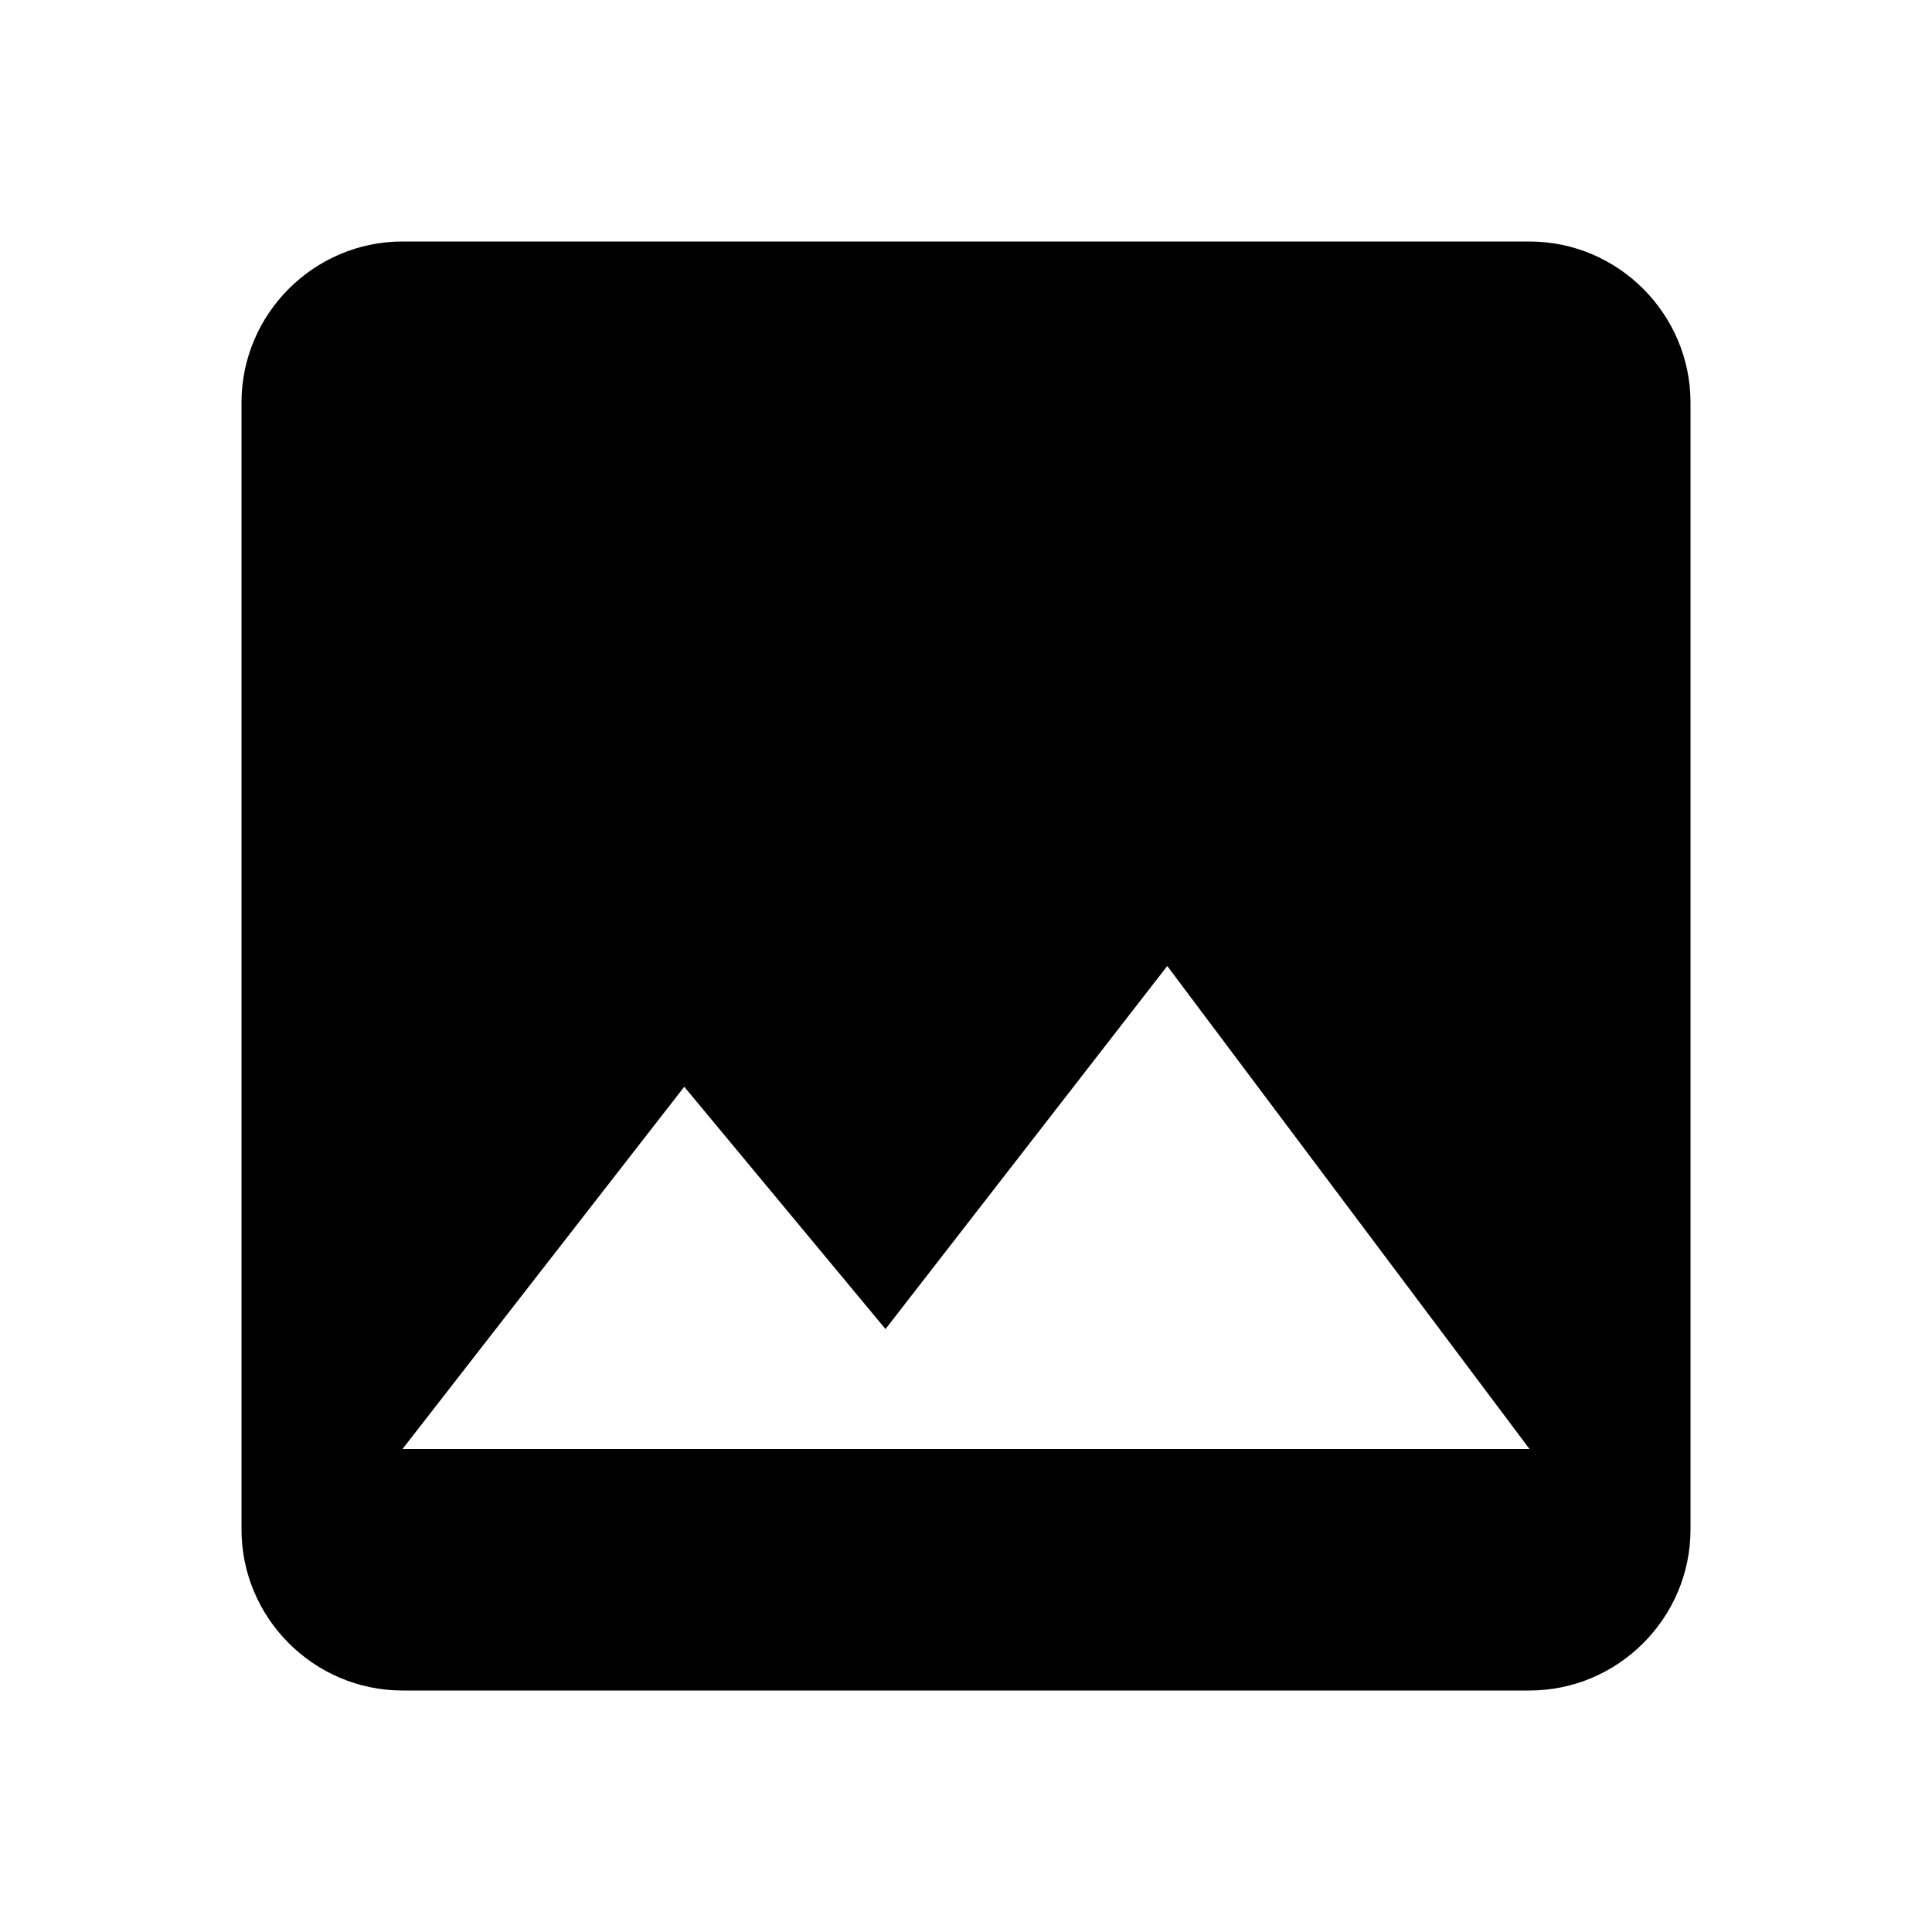
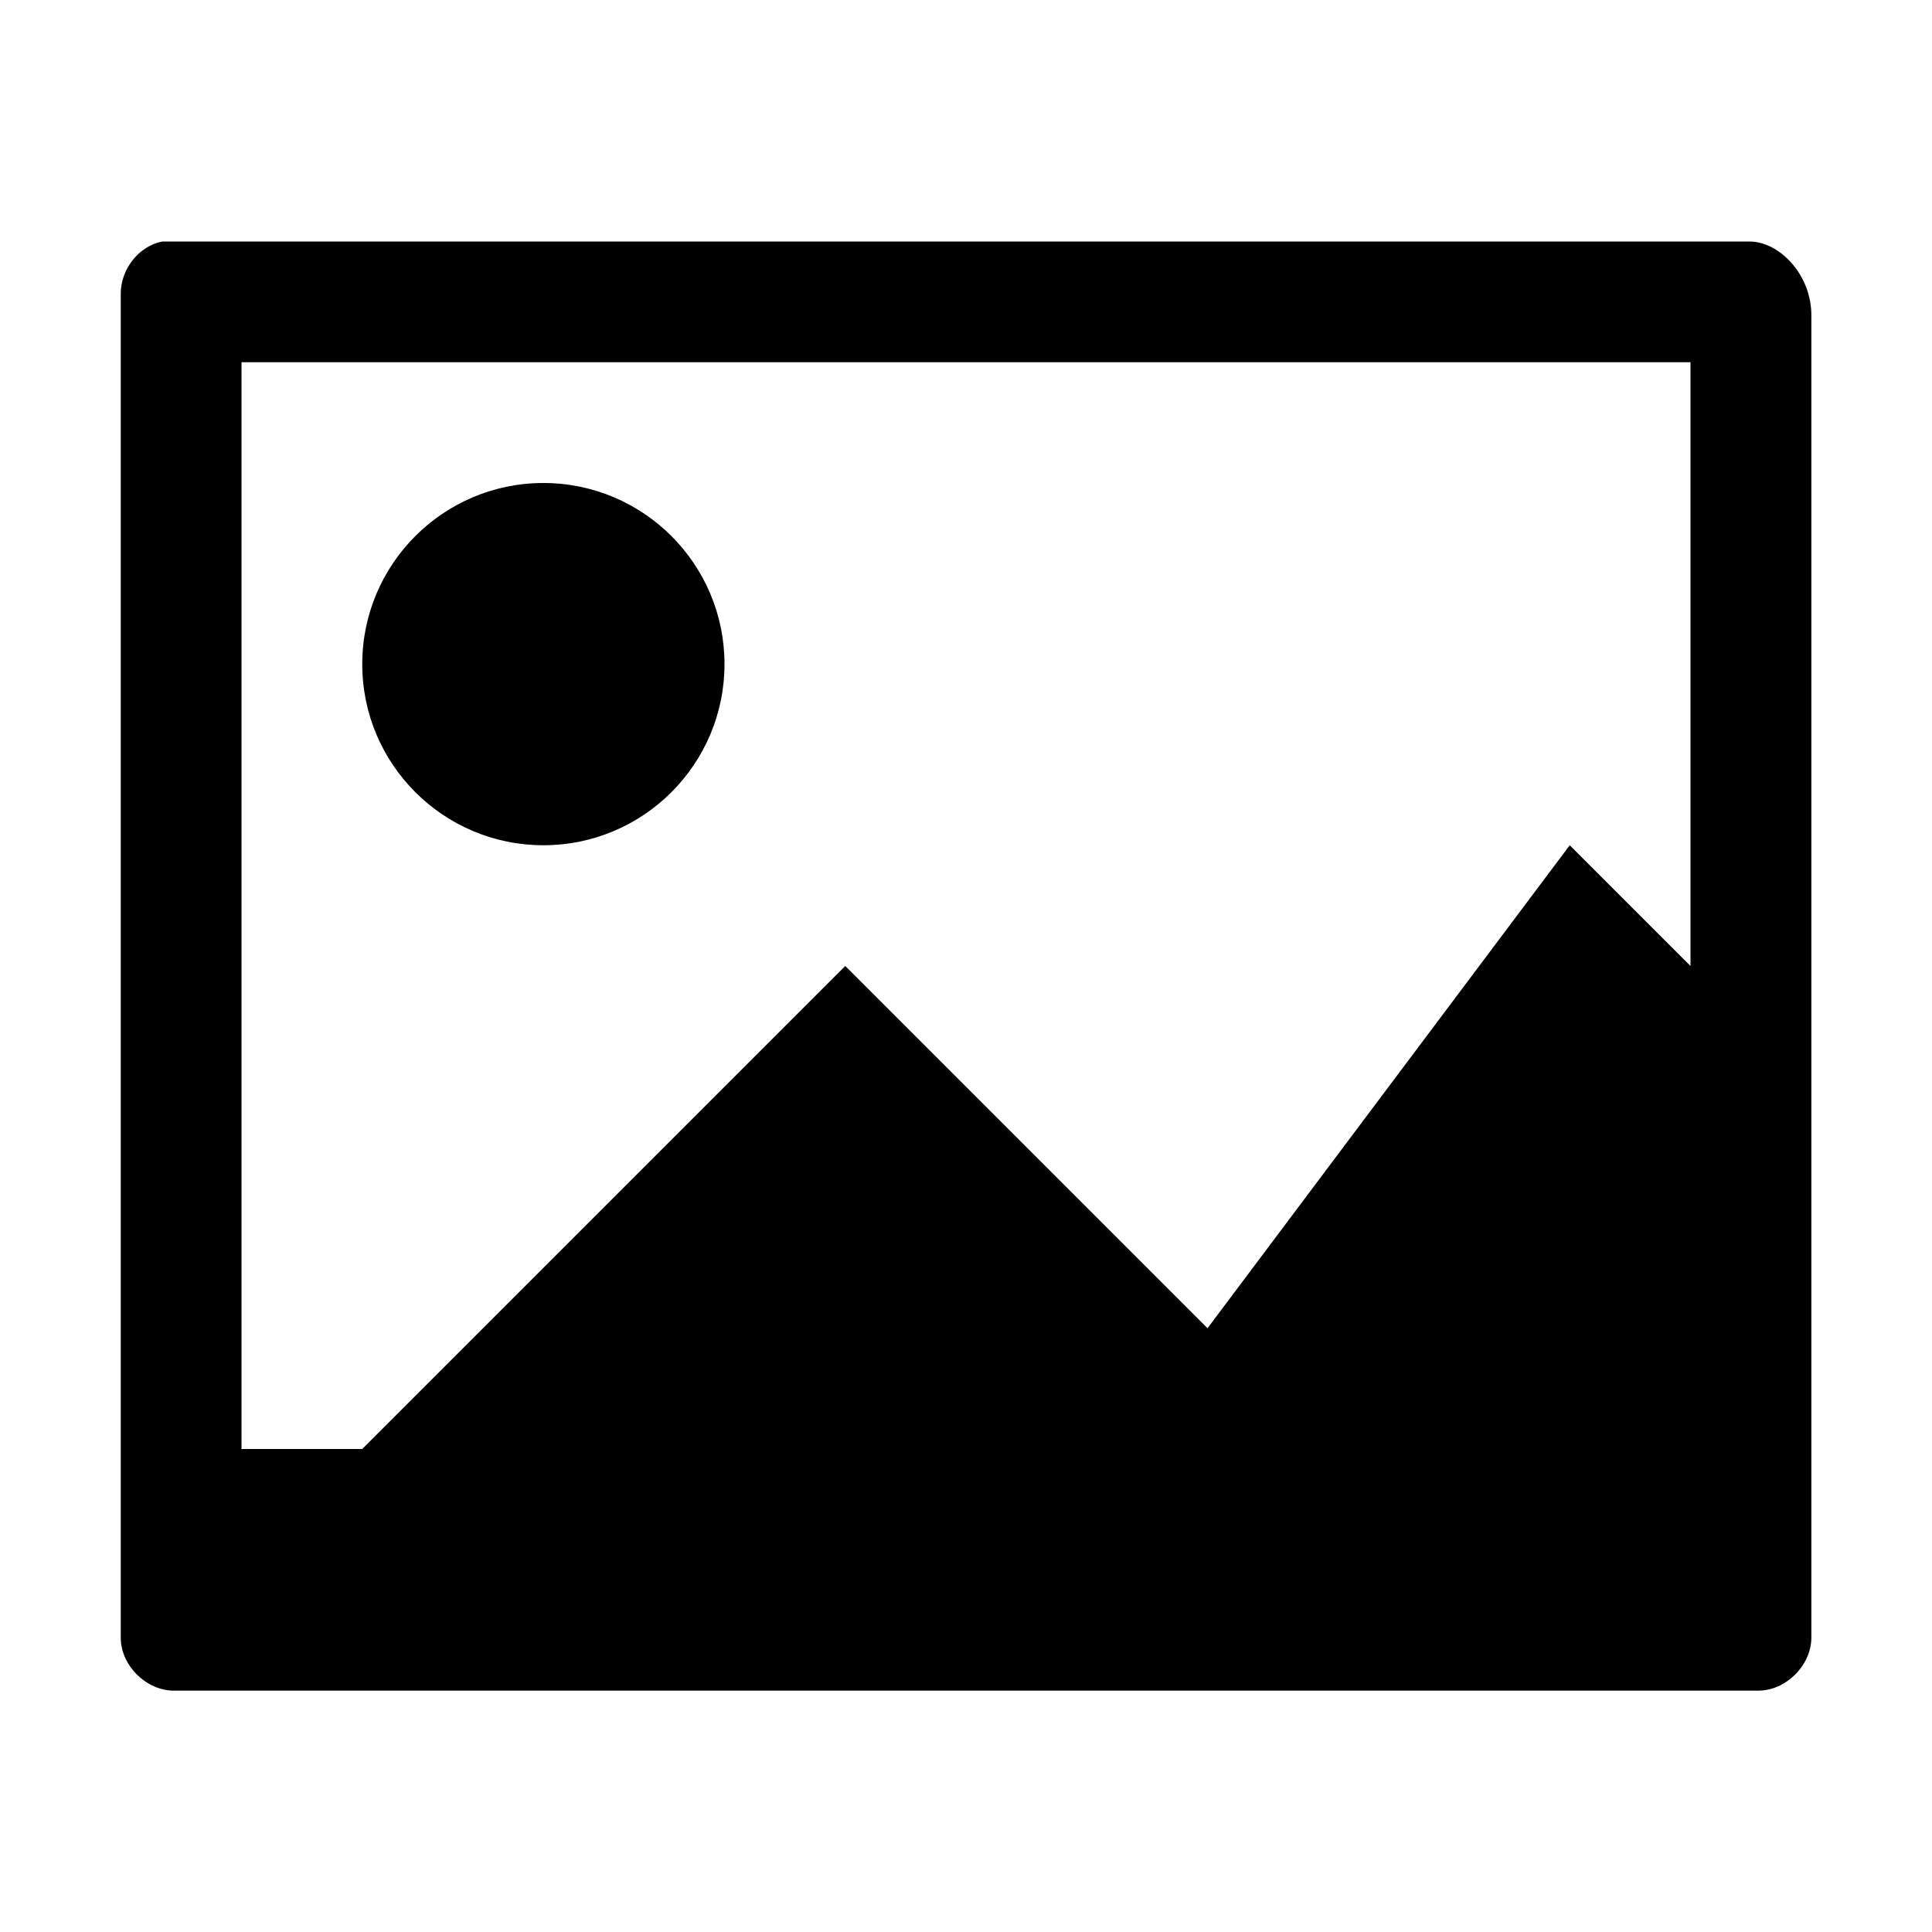
- <svg xmlns="http://www.w3.org/2000/svg" width="24" height="24" viewBox="0 0 24 24">
-   <path d="M0 0h24v24H0z" fill="none" />
-   <path d="M21 19V5c0-1.1-.9-2-2-2H5c-1.1 0-2 .9-2 2v14c0 1.1.9 2 2 2h14c1.1 0 2-.9 2-2zM8.5 13.5l2.5 3.01L14.5 12l4.5 6H5l3.5-4.5z" />
+ <svg xmlns="http://www.w3.org/2000/svg" height="16" width="16" viewBox="0 0 16 16" version="1.0">
+   <path style="color:#000000;block-progression:tb;text-transform:none;text-indent:0" d="m1.344 2c-0.197 0.038-0.347 0.233-0.344 0.438v11.125c0 0.23 0.212 0.438 0.438 0.438h13.125c0.226-0 0.437-0.208 0.438-0.438v-10.953c-0.001-0.337-0.265-0.611-0.515-0.61zm0.656 1 12 0v5l-1-1-3 4-3-3-4 4h-1zm2.5 1c-0.828 0-1.5 0.672-1.5 1.5s0.672 1.5 1.5 1.5 1.5-0.672 1.5-1.5-0.672-1.5-1.5-1.5z" />
</svg>
